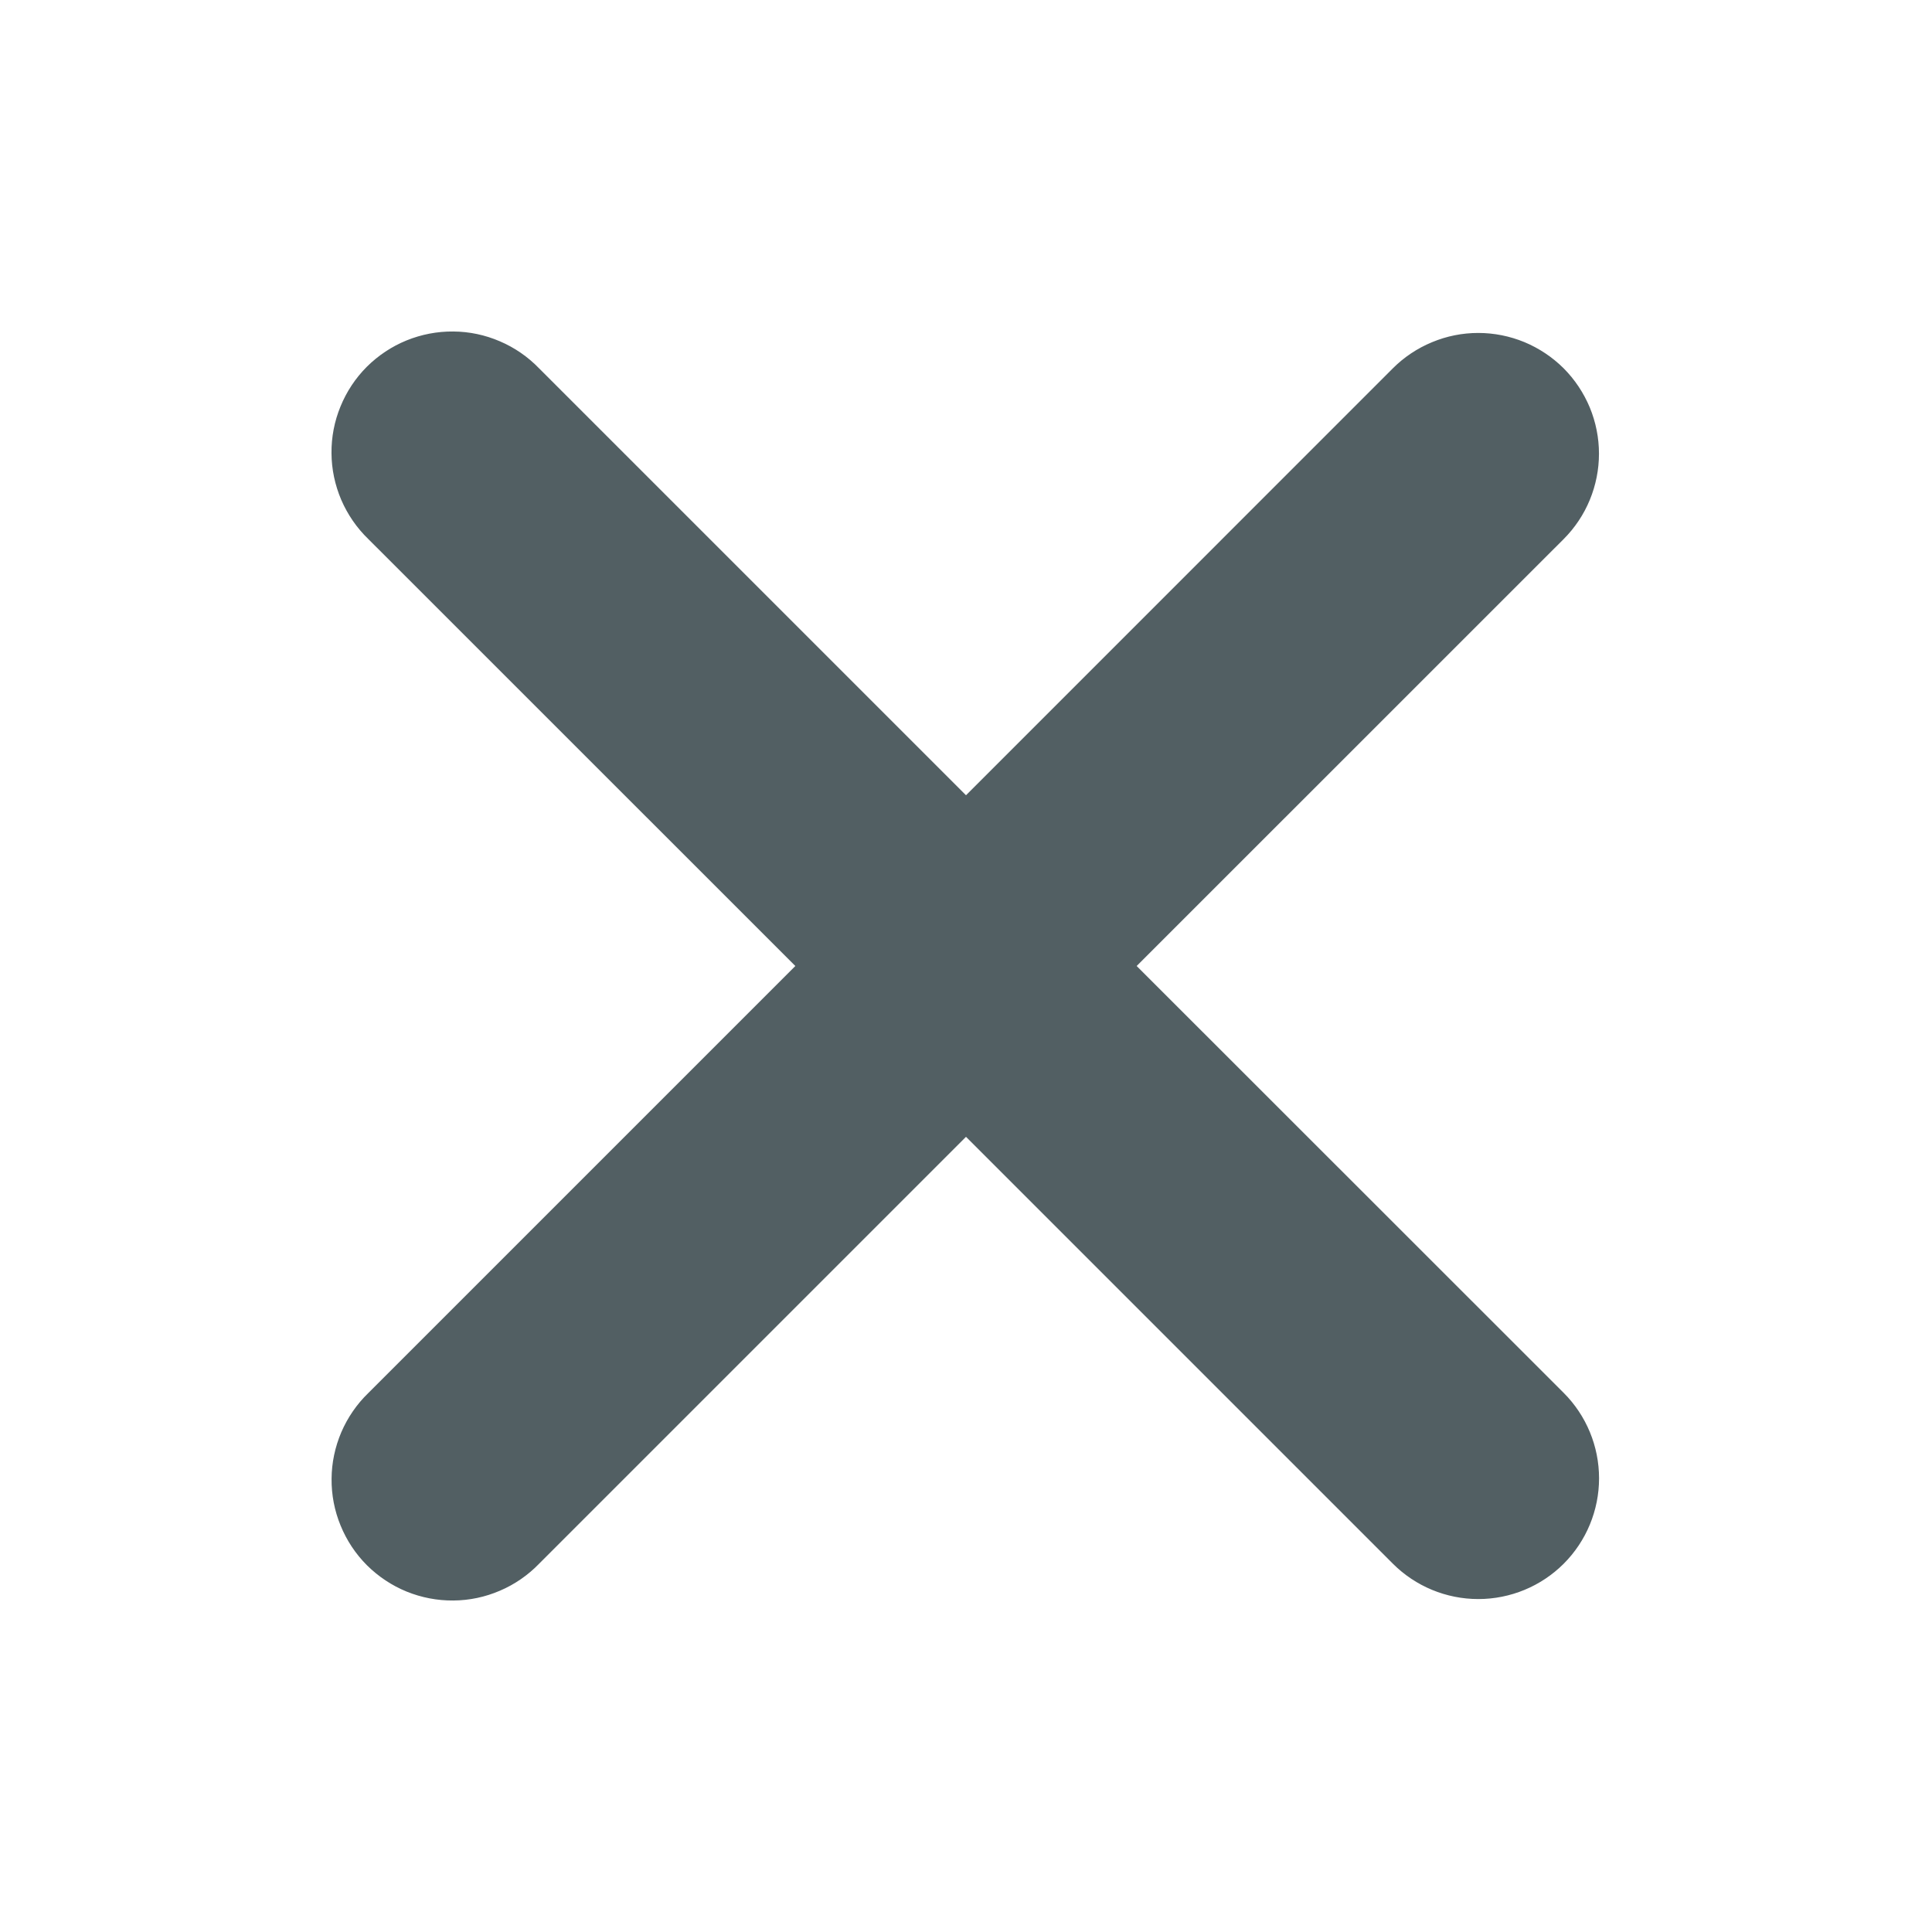
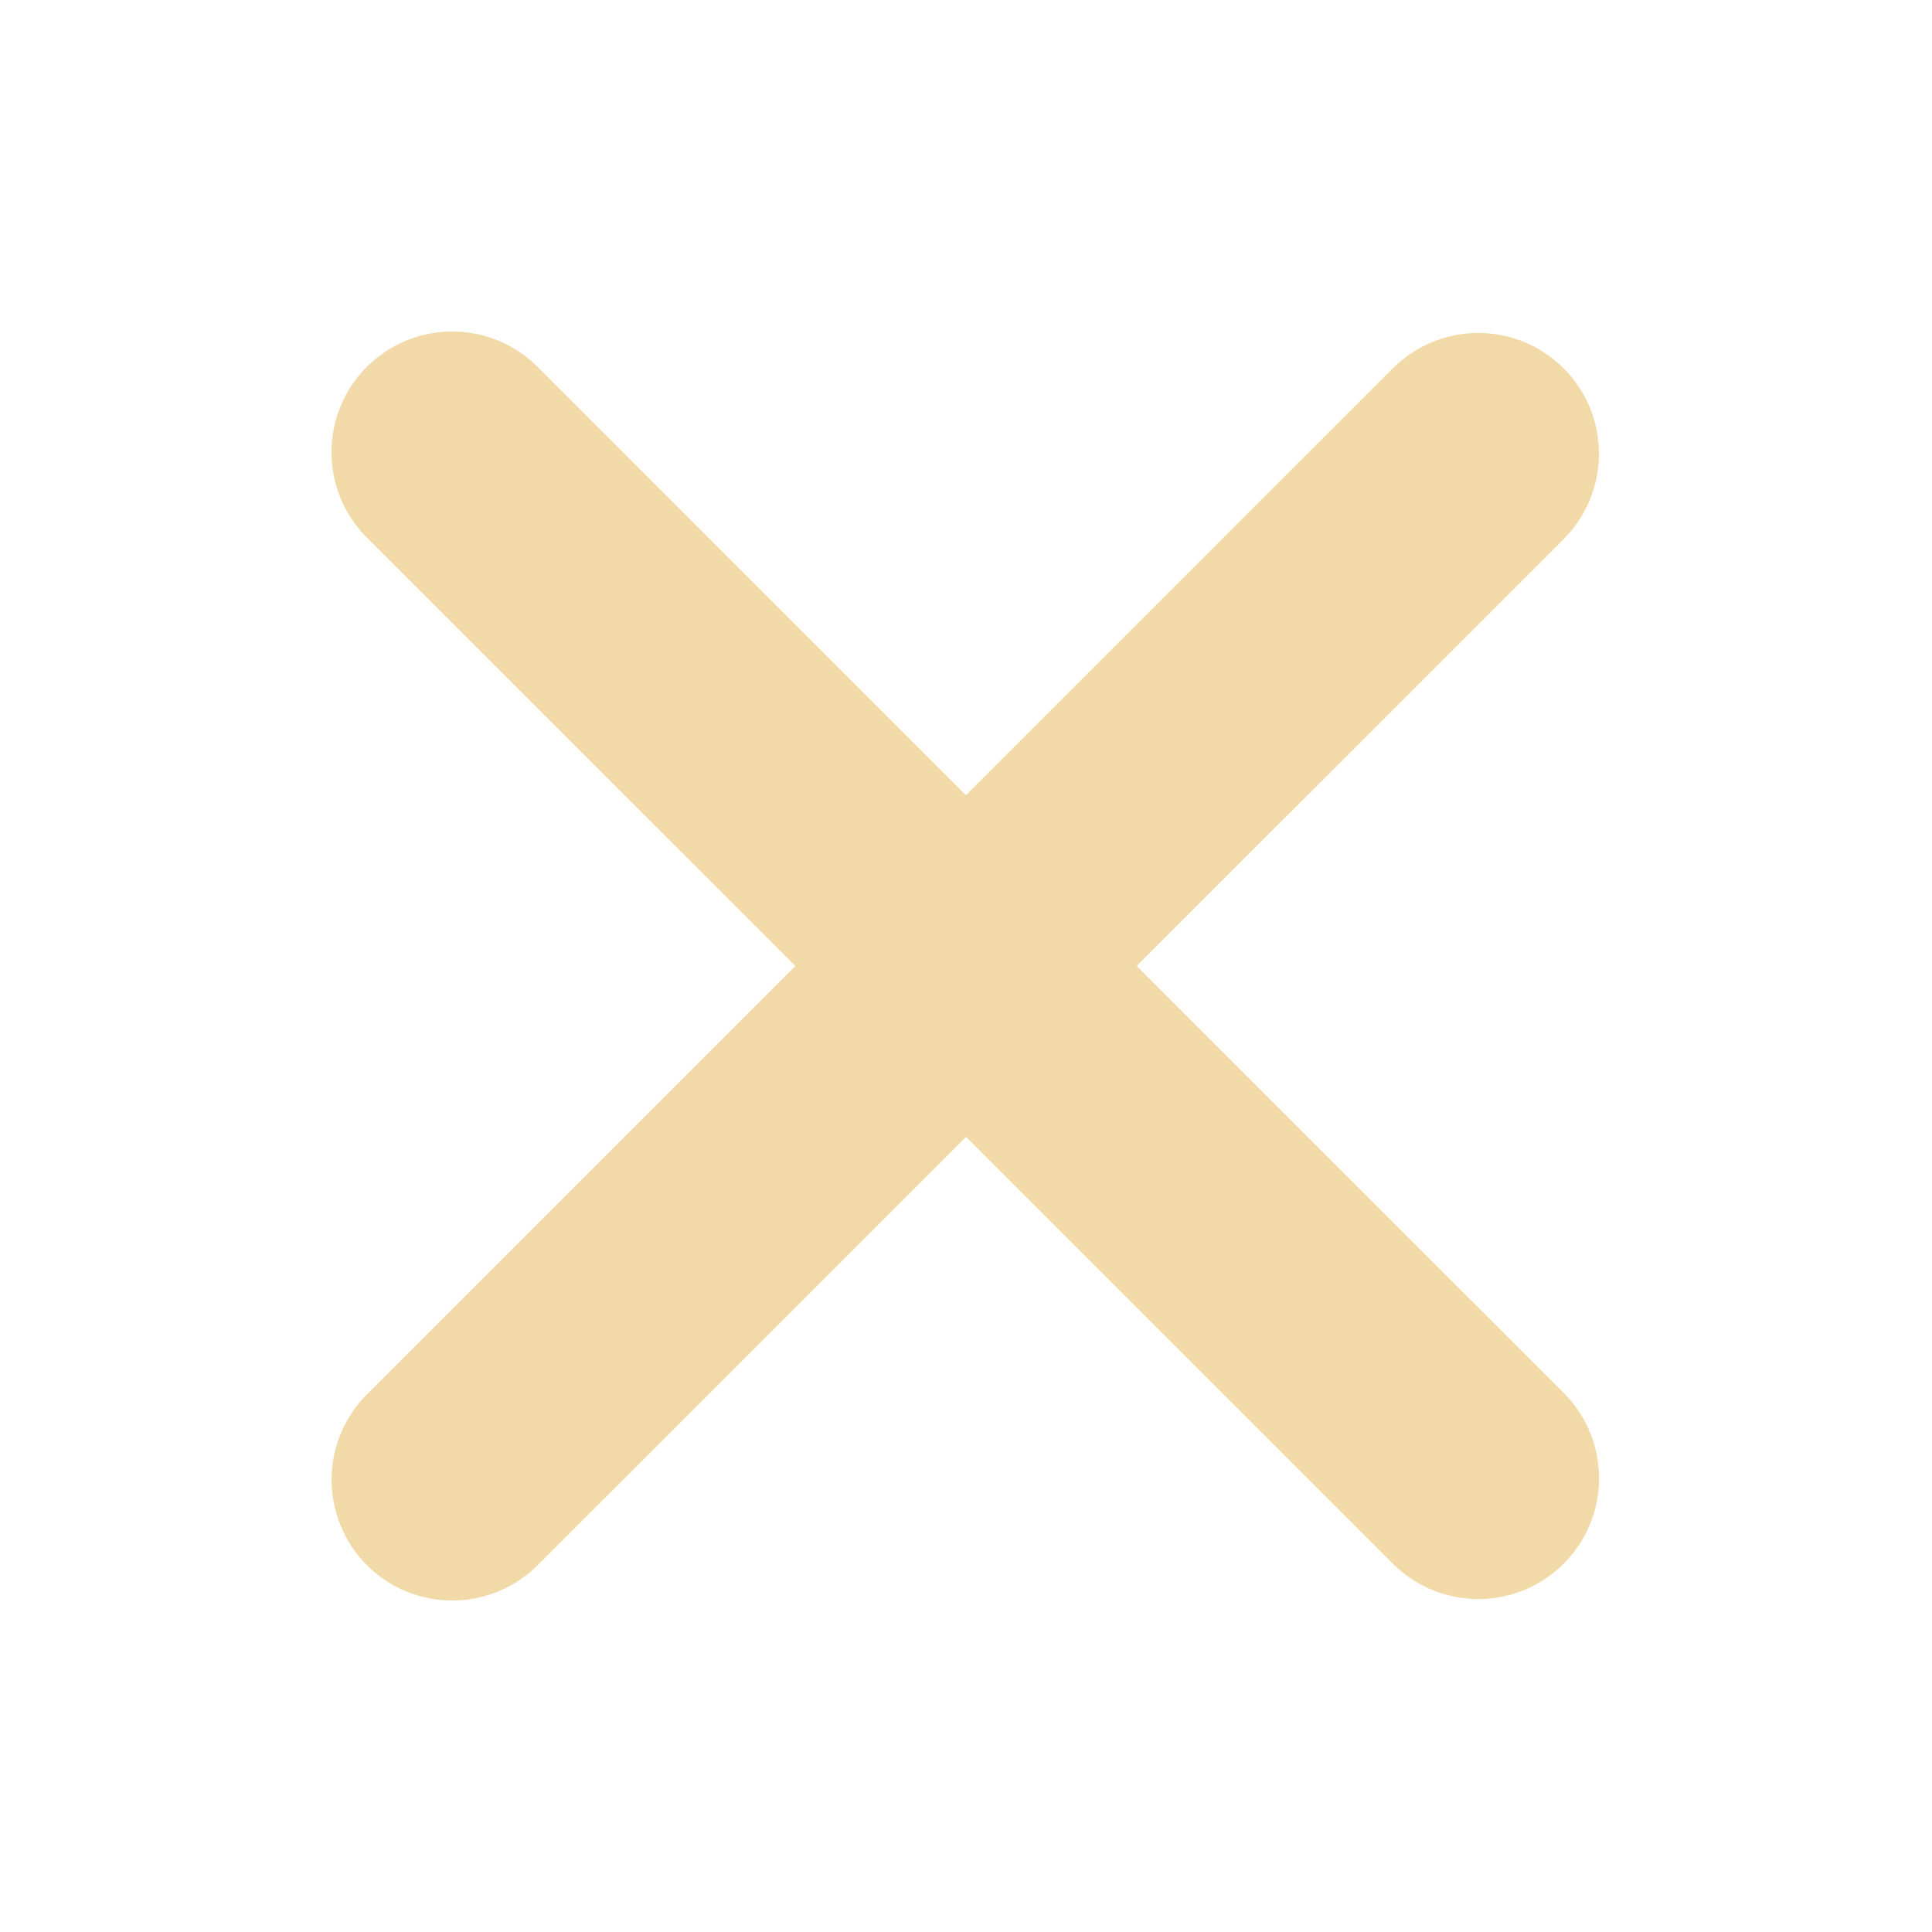
<svg xmlns="http://www.w3.org/2000/svg" width="24" height="24" viewBox="0 0 24 24" fill="none">
-   <path fill-rule="evenodd" clip-rule="evenodd" d="M12 14.122L17.303 19.425C17.584 19.706 17.966 19.864 18.364 19.864C18.762 19.864 19.144 19.706 19.425 19.425C19.706 19.144 19.864 18.762 19.864 18.364C19.864 17.966 19.706 17.584 19.425 17.303L14.12 12L19.424 6.697C19.563 6.558 19.674 6.392 19.749 6.21C19.824 6.028 19.863 5.833 19.863 5.636C19.863 5.439 19.824 5.244 19.749 5.062C19.673 4.88 19.563 4.715 19.424 4.575C19.284 4.436 19.119 4.326 18.937 4.25C18.755 4.175 18.56 4.136 18.363 4.136C18.166 4.136 17.971 4.175 17.789 4.251C17.607 4.326 17.441 4.437 17.302 4.576L12 9.879L6.697 4.576C6.559 4.433 6.393 4.318 6.21 4.24C6.027 4.161 5.83 4.119 5.631 4.118C5.432 4.116 5.235 4.154 5.05 4.229C4.866 4.304 4.698 4.416 4.557 4.556C4.416 4.697 4.305 4.865 4.23 5.049C4.154 5.233 4.116 5.431 4.118 5.63C4.119 5.829 4.161 6.026 4.239 6.209C4.318 6.392 4.432 6.558 4.575 6.696L9.88 12L4.576 17.304C4.433 17.442 4.319 17.608 4.24 17.791C4.162 17.974 4.12 18.171 4.119 18.37C4.117 18.569 4.155 18.767 4.231 18.951C4.306 19.135 4.417 19.303 4.558 19.444C4.699 19.584 4.867 19.696 5.051 19.771C5.236 19.846 5.433 19.884 5.632 19.882C5.831 19.881 6.028 19.839 6.211 19.76C6.394 19.682 6.56 19.567 6.698 19.424L12 14.122Z" fill="#525F63" />
+   <path fill-rule="evenodd" clip-rule="evenodd" d="M12 14.122L17.303 19.425C17.584 19.706 17.966 19.864 18.364 19.864C18.762 19.864 19.144 19.706 19.425 19.425C19.706 19.144 19.864 18.762 19.864 18.364C19.864 17.966 19.706 17.584 19.425 17.303L14.12 12L19.424 6.697C19.563 6.558 19.674 6.392 19.749 6.21C19.824 6.028 19.863 5.833 19.863 5.636C19.863 5.439 19.824 5.244 19.749 5.062C19.673 4.88 19.563 4.715 19.424 4.575C19.284 4.436 19.119 4.326 18.937 4.25C18.755 4.175 18.56 4.136 18.363 4.136C18.166 4.136 17.971 4.175 17.789 4.251C17.607 4.326 17.441 4.437 17.302 4.576L12 9.879L6.697 4.576C6.559 4.433 6.393 4.318 6.21 4.24C6.027 4.161 5.83 4.119 5.631 4.118C5.432 4.116 5.235 4.154 5.05 4.229C4.866 4.304 4.698 4.416 4.557 4.556C4.416 4.697 4.305 4.865 4.23 5.049C4.154 5.233 4.116 5.431 4.118 5.63C4.119 5.829 4.161 6.026 4.239 6.209C4.318 6.392 4.432 6.558 4.575 6.696L9.88 12L4.576 17.304C4.433 17.442 4.319 17.608 4.24 17.791C4.162 17.974 4.12 18.171 4.119 18.37C4.117 18.569 4.155 18.767 4.231 18.951C4.306 19.135 4.417 19.303 4.558 19.444C4.699 19.584 4.867 19.696 5.051 19.771C5.236 19.846 5.433 19.884 5.632 19.882C5.831 19.881 6.028 19.839 6.211 19.76C6.394 19.682 6.56 19.567 6.698 19.424L12 14.122Z" fill="rgb(242,217,168)" />
</svg>
